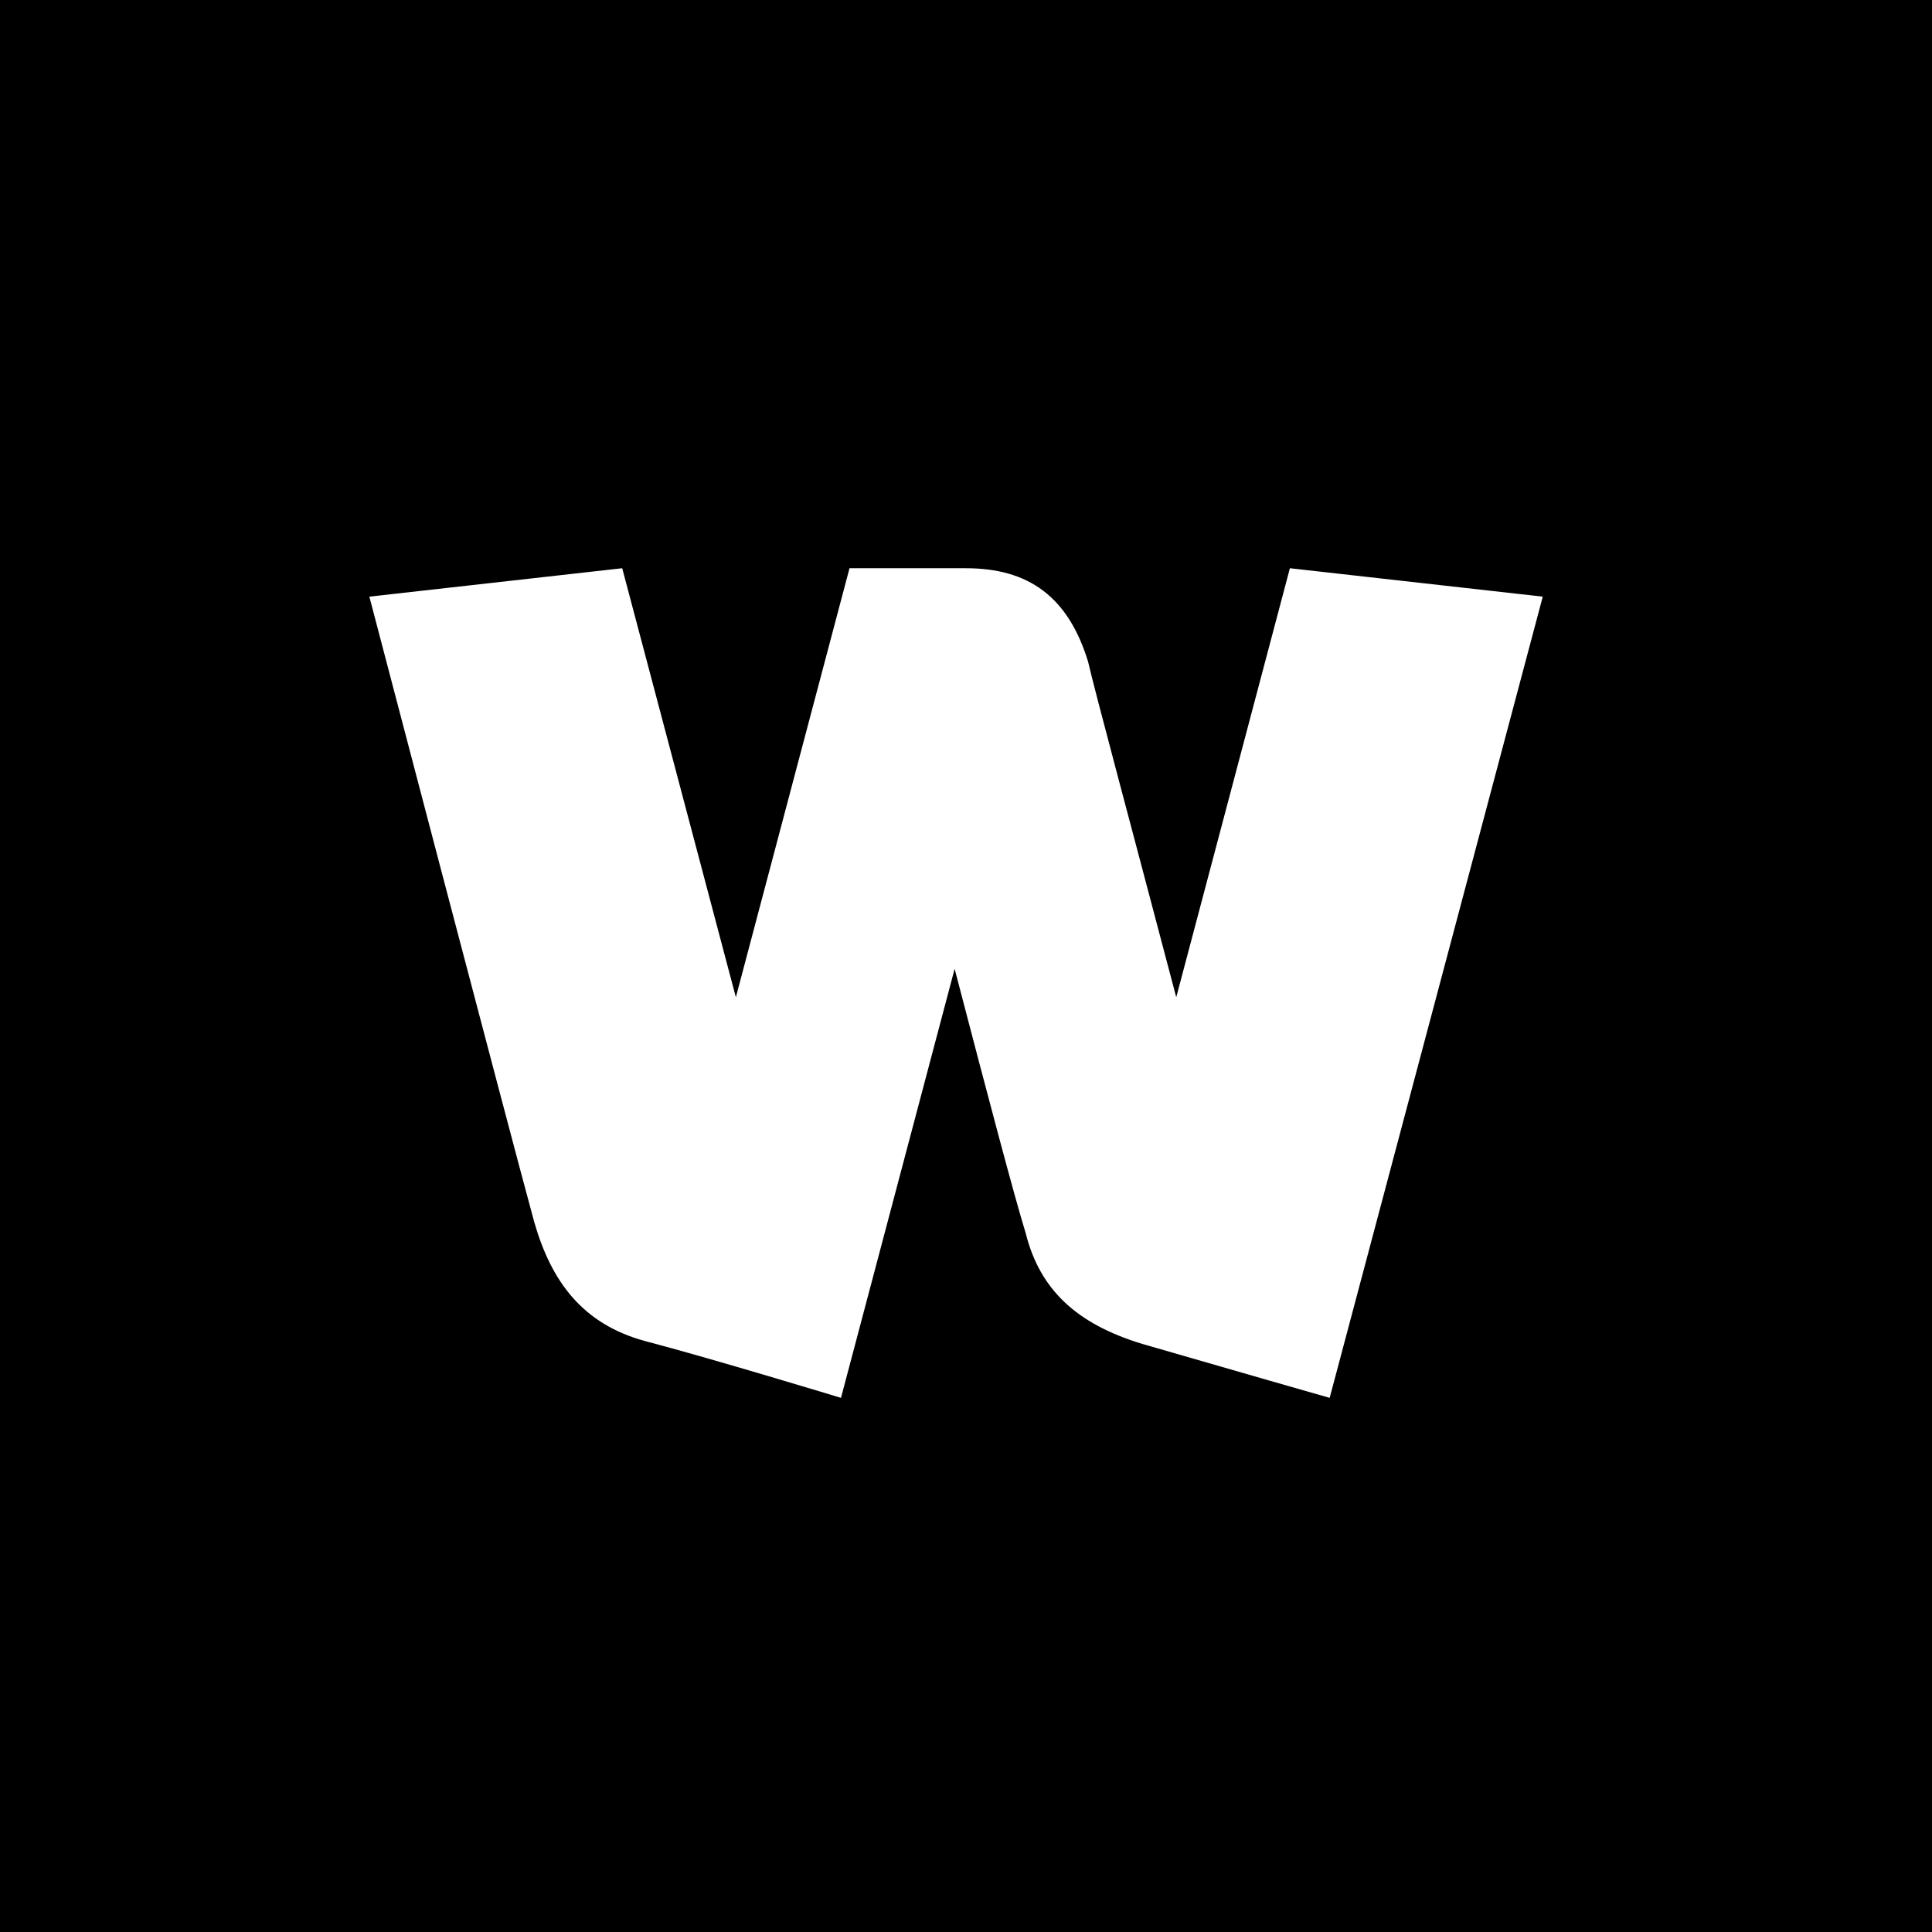
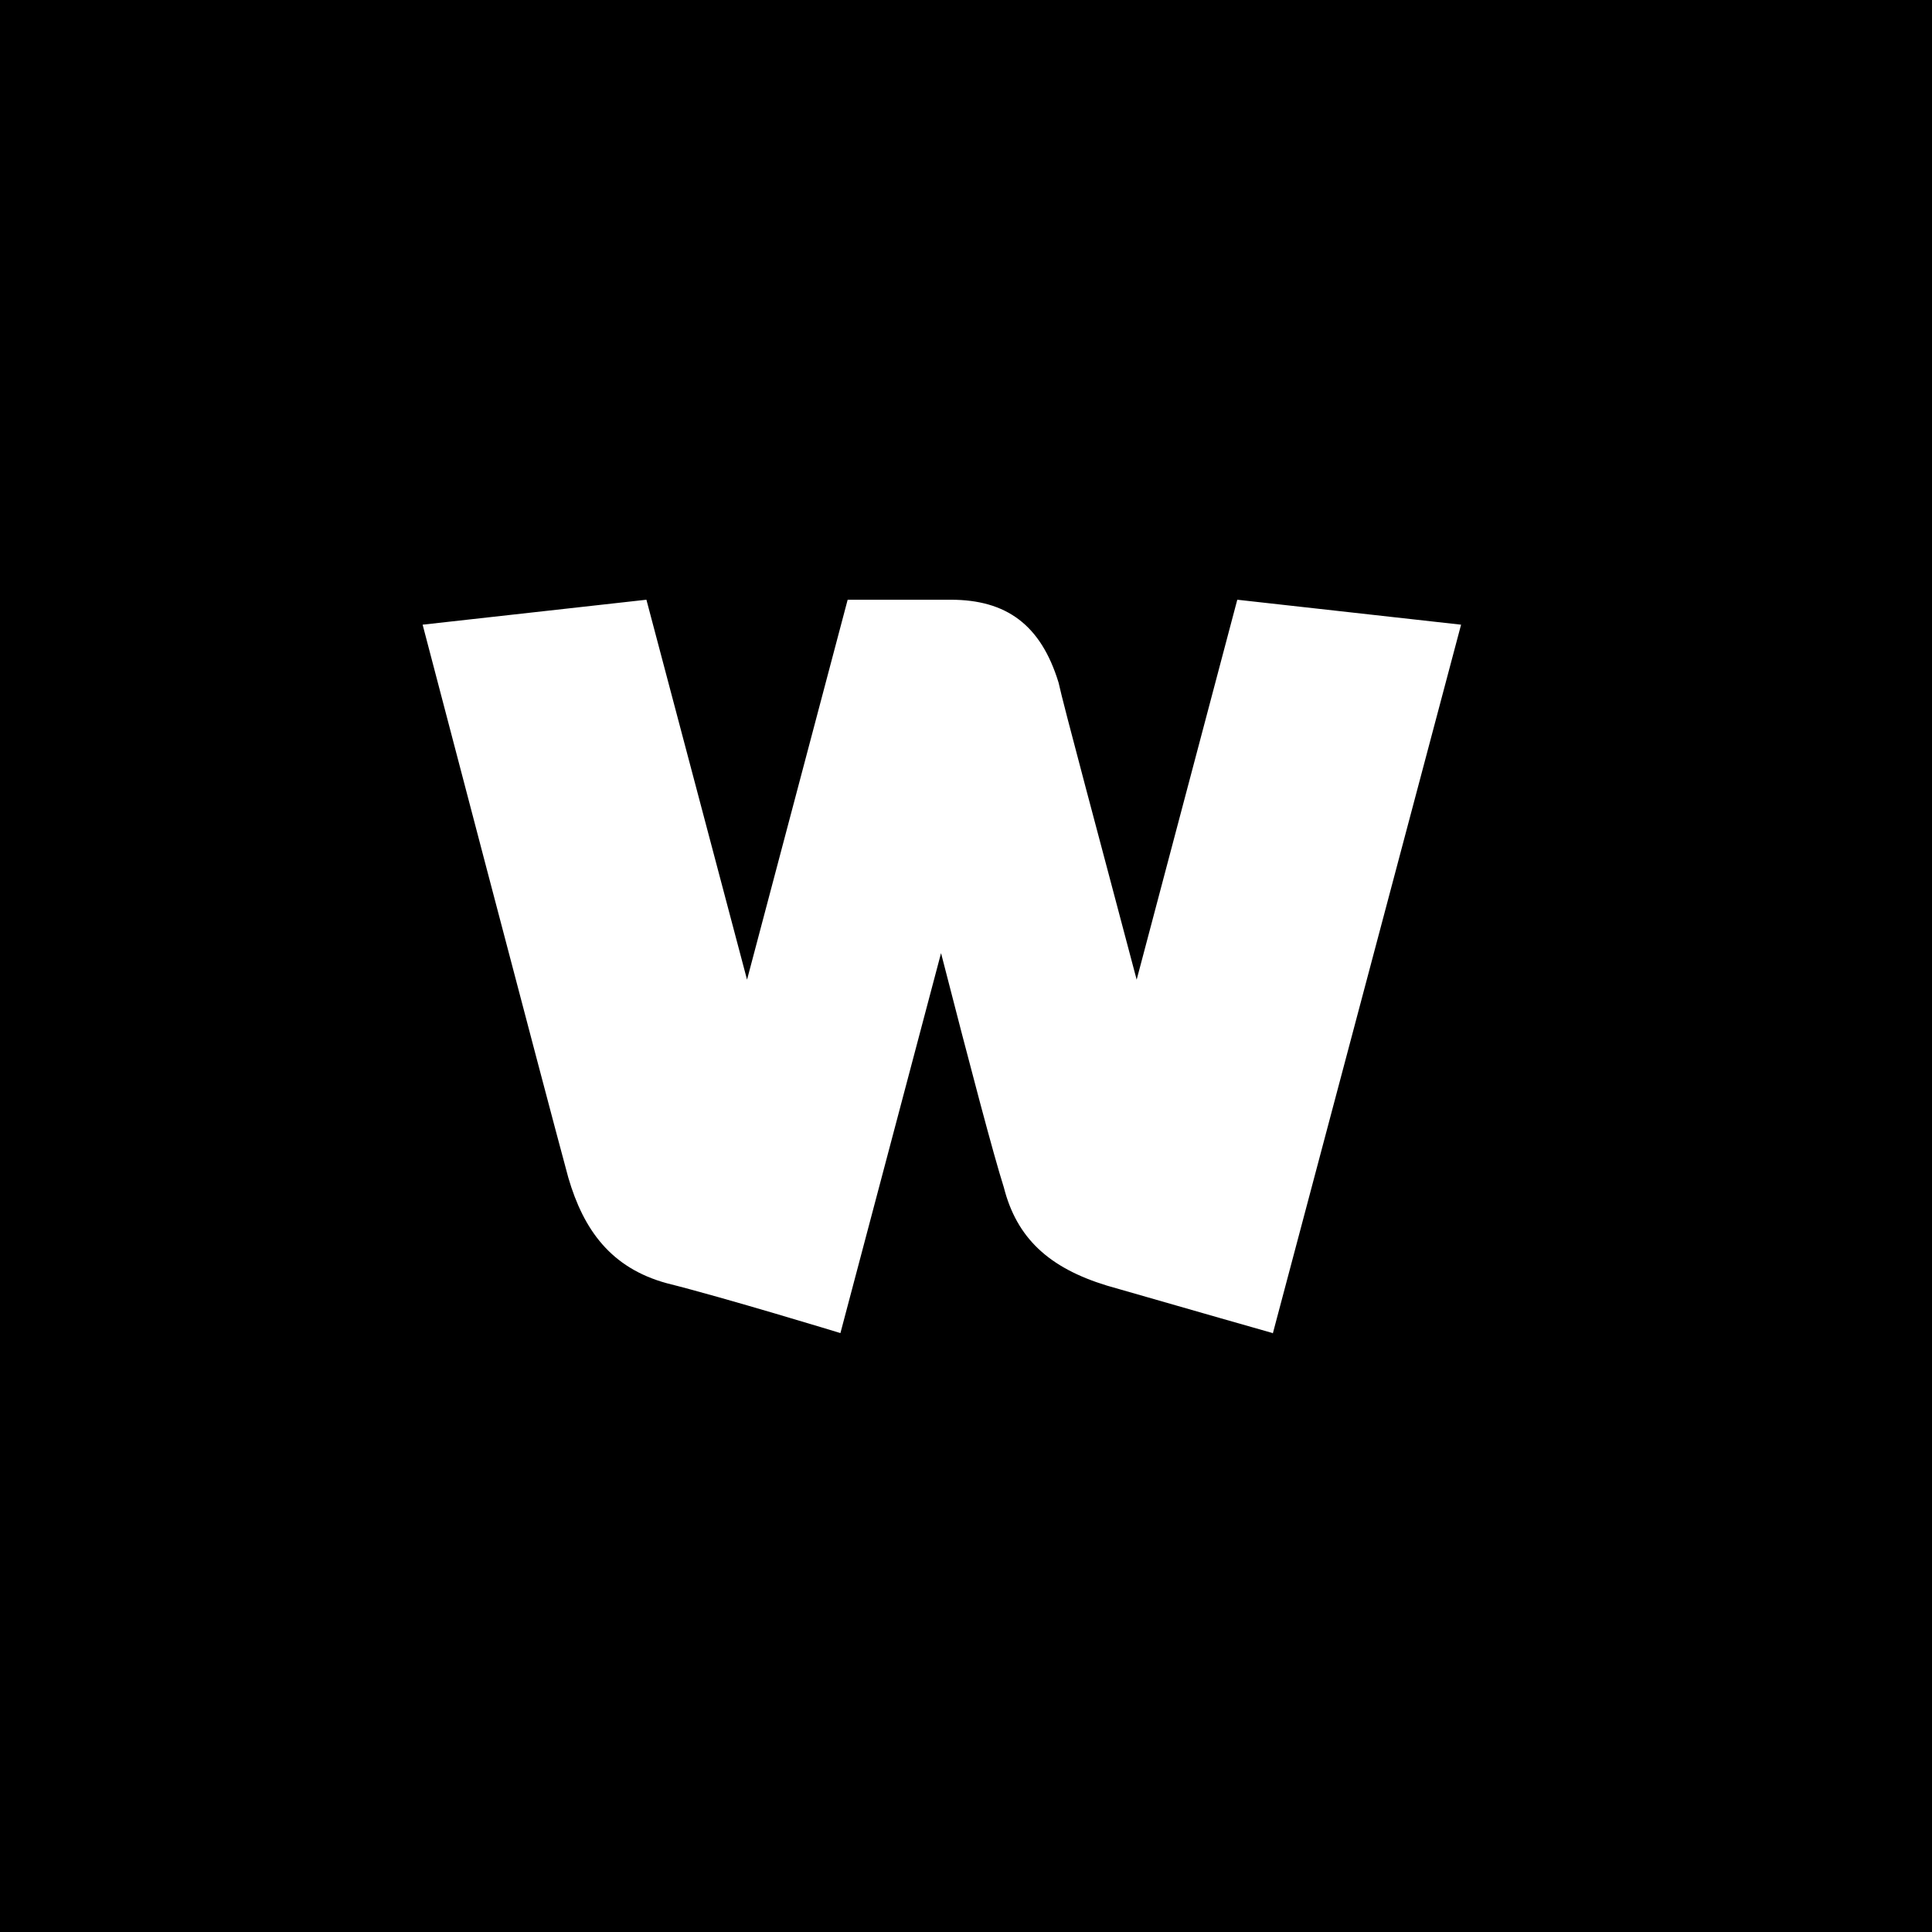
- <svg viewBox="0 0 68 68">
-   <path class="icon__shape" fill="currentColor" d="M72.3-0.1h-0.2H61.8h-1.8H7.4H-4.8H-5v65.3v11.5h0.3H7.4h54.4h10.2h2.2V65.2V-0.1H72.3z M46.8,49.2c0,0-3.5-1-6.6-1.9  c-2.3-0.7-3.6-1.9-4.1-3.9c-0.4-1.3-1.3-4.7-2.5-9.3l-4,15.1c0,0-4.6-1.4-6.9-2c-2.2-0.6-3.3-2.1-3.9-4.2c-0.9-3.3-5.8-22-5.8-22  l8.9-1l4,15.1l4-15.1H34c2.2,0,3.6,1,4.3,3.3c0.2,0.9,1.6,6.1,3.1,11.8l4-15.1l8.9,1L46.8,49.2z" />
+ <svg xmlns="http://www.w3.org/2000/svg" viewBox="0 0 24 24">
+   <path fill="currentColor" class="icon__shape" d="M23.78,0H-.37v24h24.75V0h-.59ZM15.81,16.56s-1.09-.31-2.06-.59c-.72-.22-1.12-.59-1.28-1.22-.13-.41-.41-1.47-.78-2.91l-1.25,4.72s-1.44-.44-2.16-.62c-.69-.19-1.03-.66-1.22-1.31-.28-1.03-1.81-6.87-1.81-6.87l2.78-.31,1.25,4.72,1.25-4.72h1.28c.69,0,1.12.31,1.34,1.03.06.28.5,1.91.97,3.69l1.25-4.72,2.78.31-2.34,8.81Z" />
</svg>
